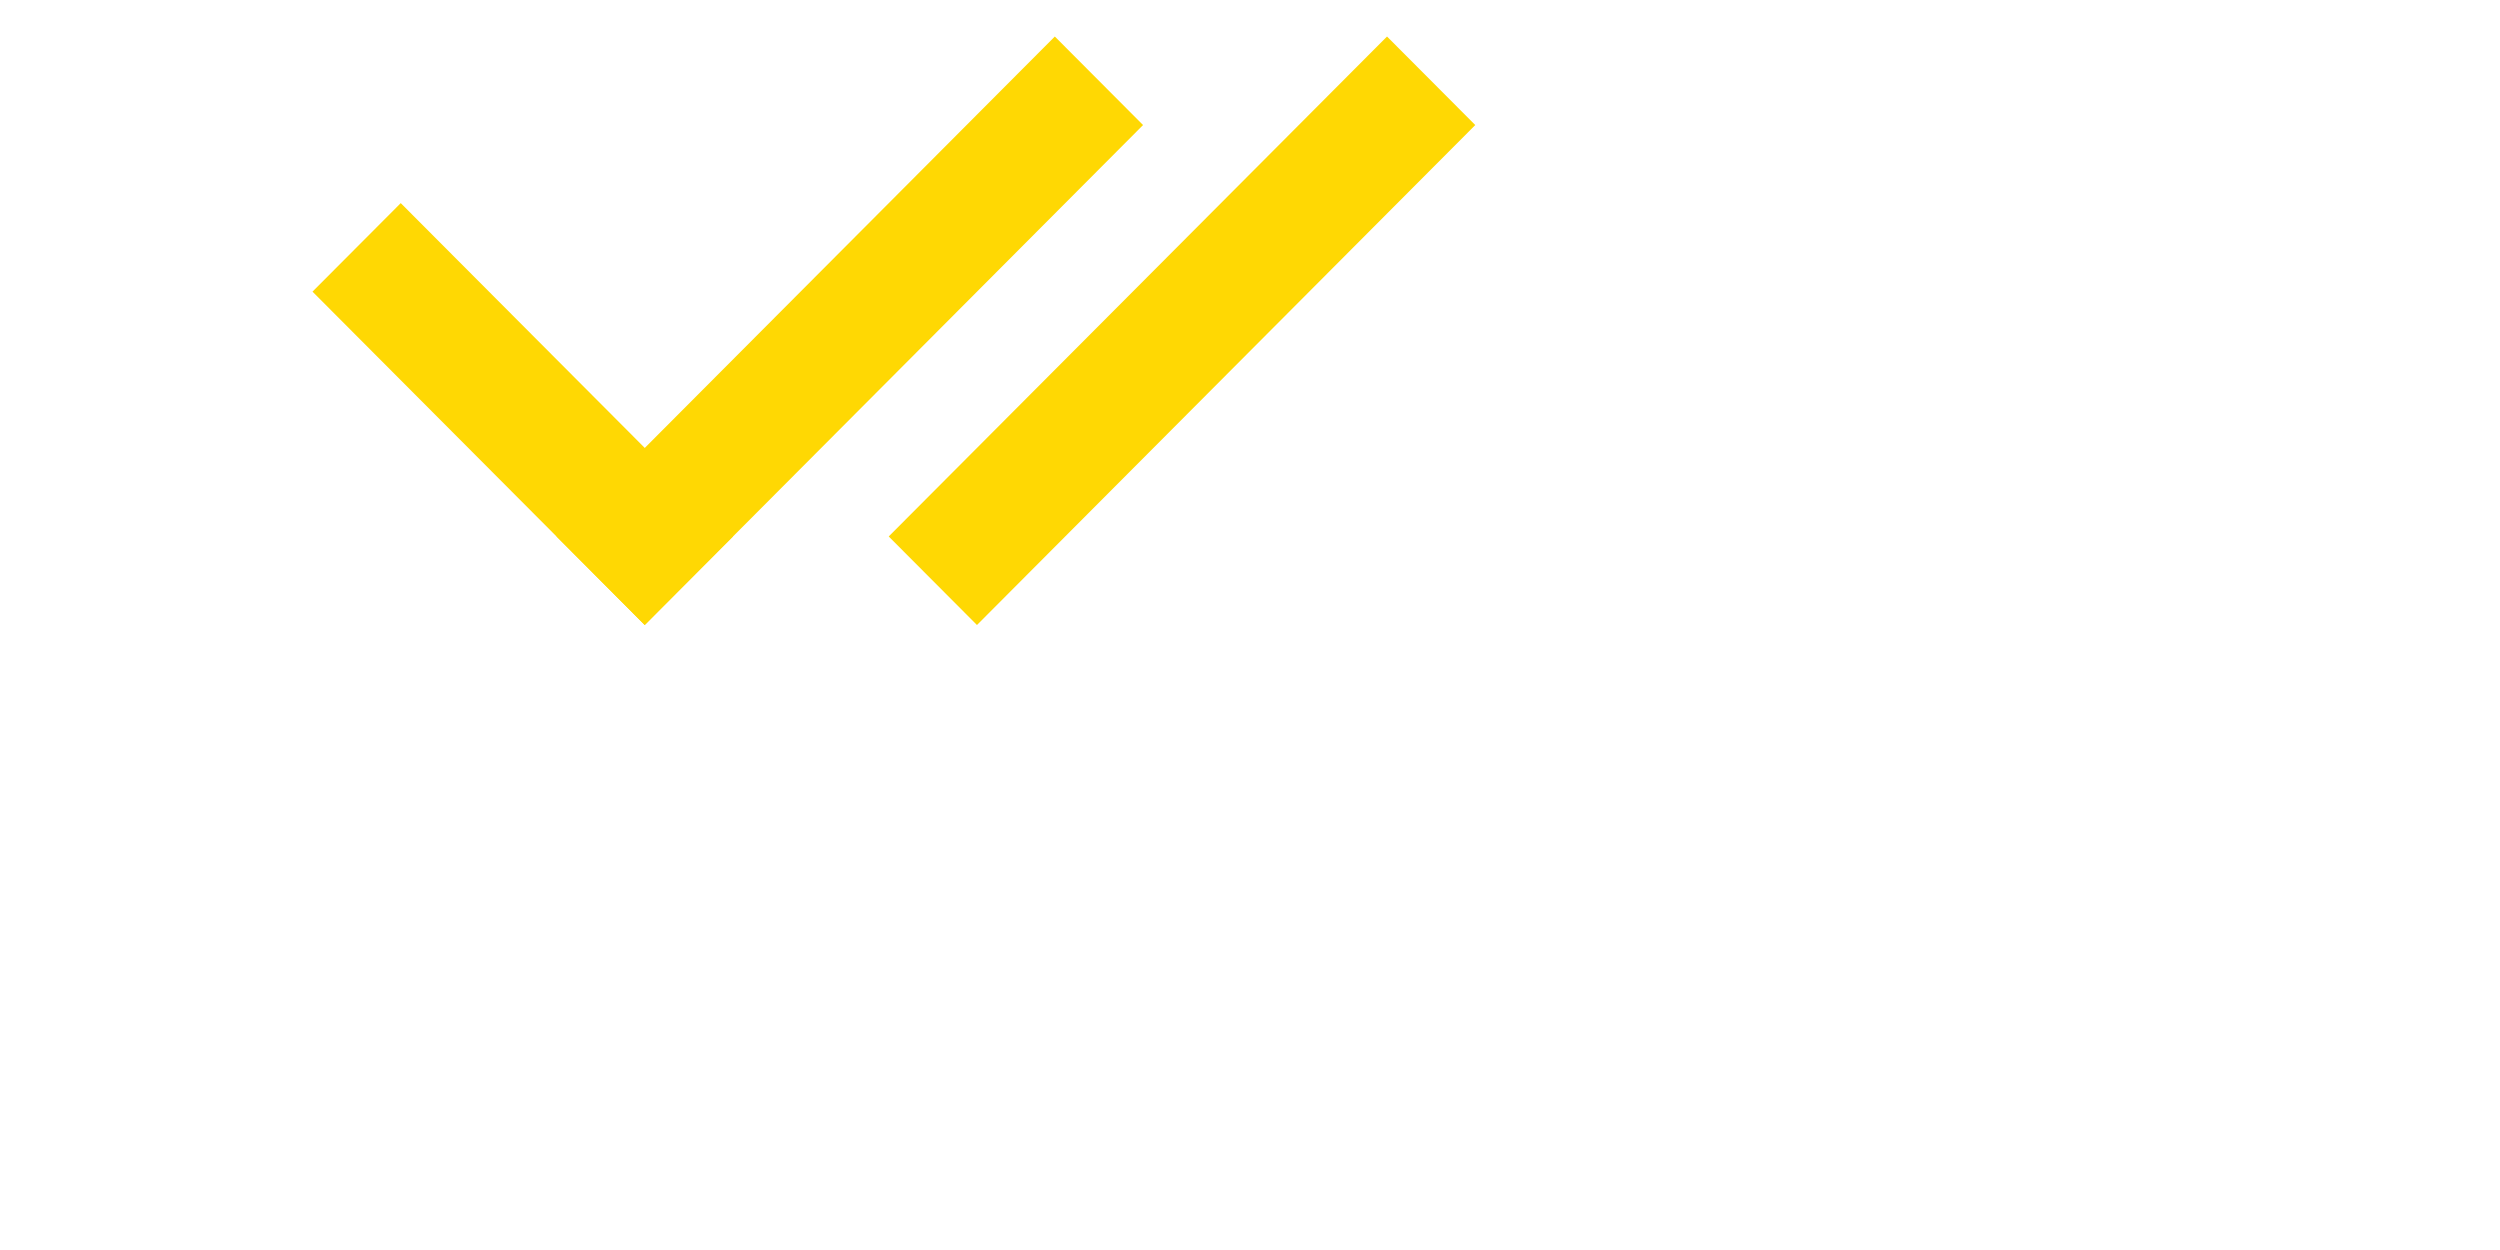
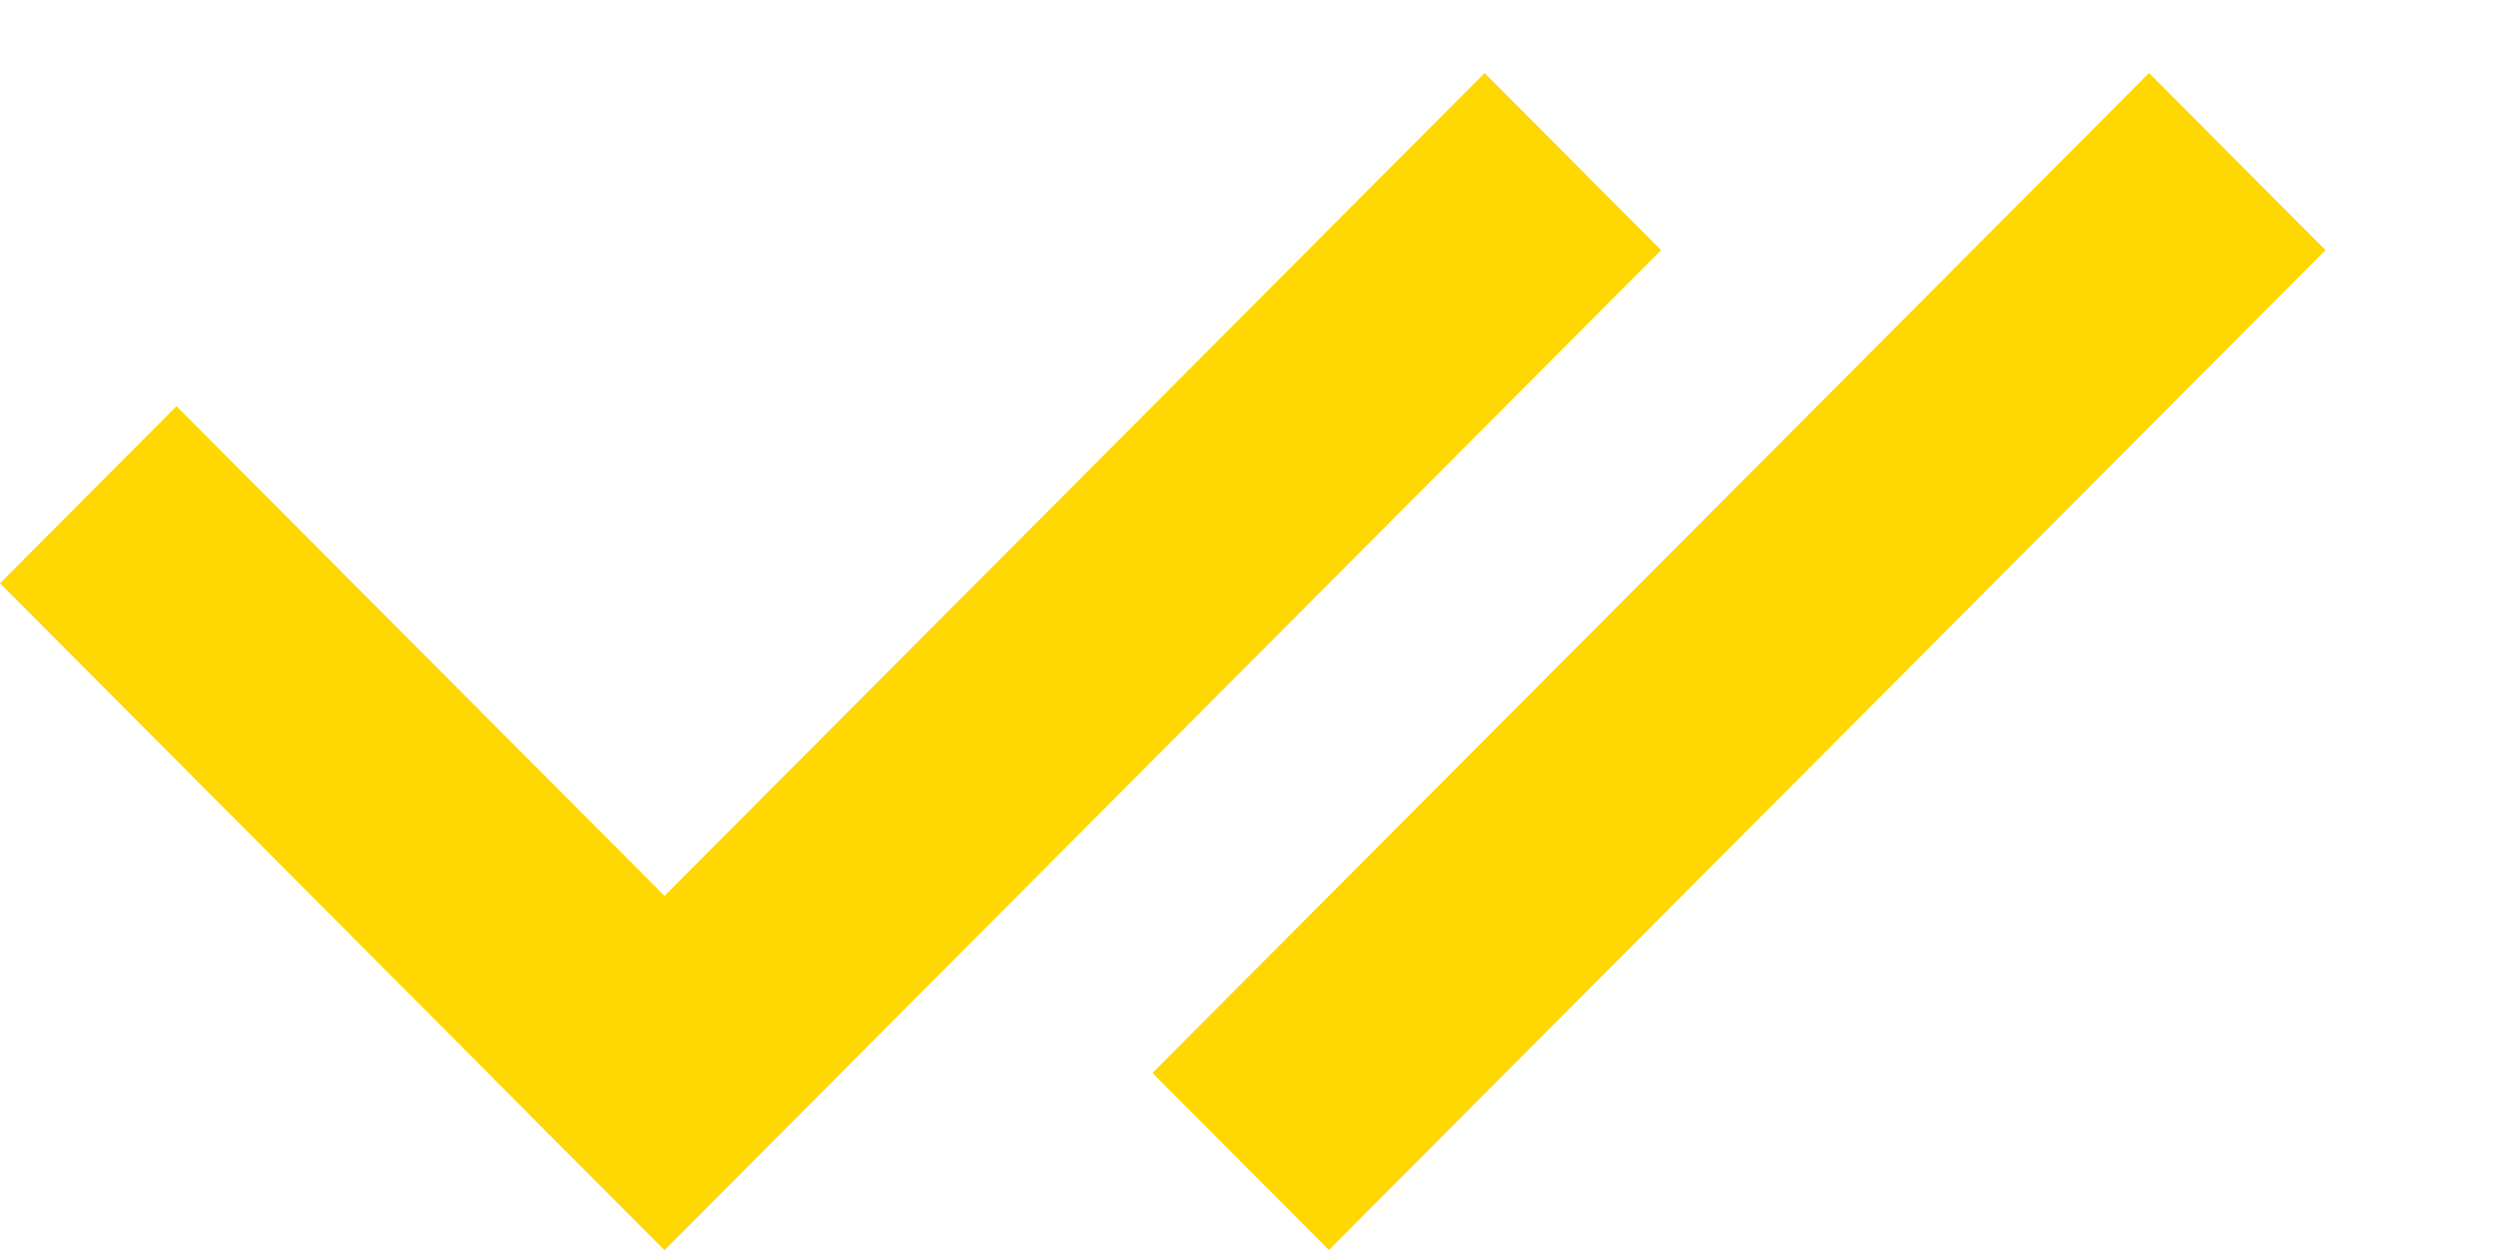
- <svg xmlns="http://www.w3.org/2000/svg" width="10" height="5" viewBox="0 0 15 10" fill="none">
+ <svg xmlns="http://www.w3.org/2000/svg" width="10" height="5" viewBox="0 0 10 5" fill="none">
  <line y1="-0.5" x2="3.765" y2="-0.5" transform="matrix(0.705933 0.708278 -0.705933 0.708278 0 2.33313)" stroke="#FFD803" />
  <line y1="-0.5" x2="5.647" y2="-0.5" transform="matrix(0.705933 -0.708278 0.705933 0.708278 2.65808 5.00006)" stroke="#FFD803" />
  <line y1="-0.5" x2="5.647" y2="-0.5" transform="matrix(0.705933 -0.708278 0.705933 0.708278 5.31567 5.00006)" stroke="#FFD803" />
</svg>
